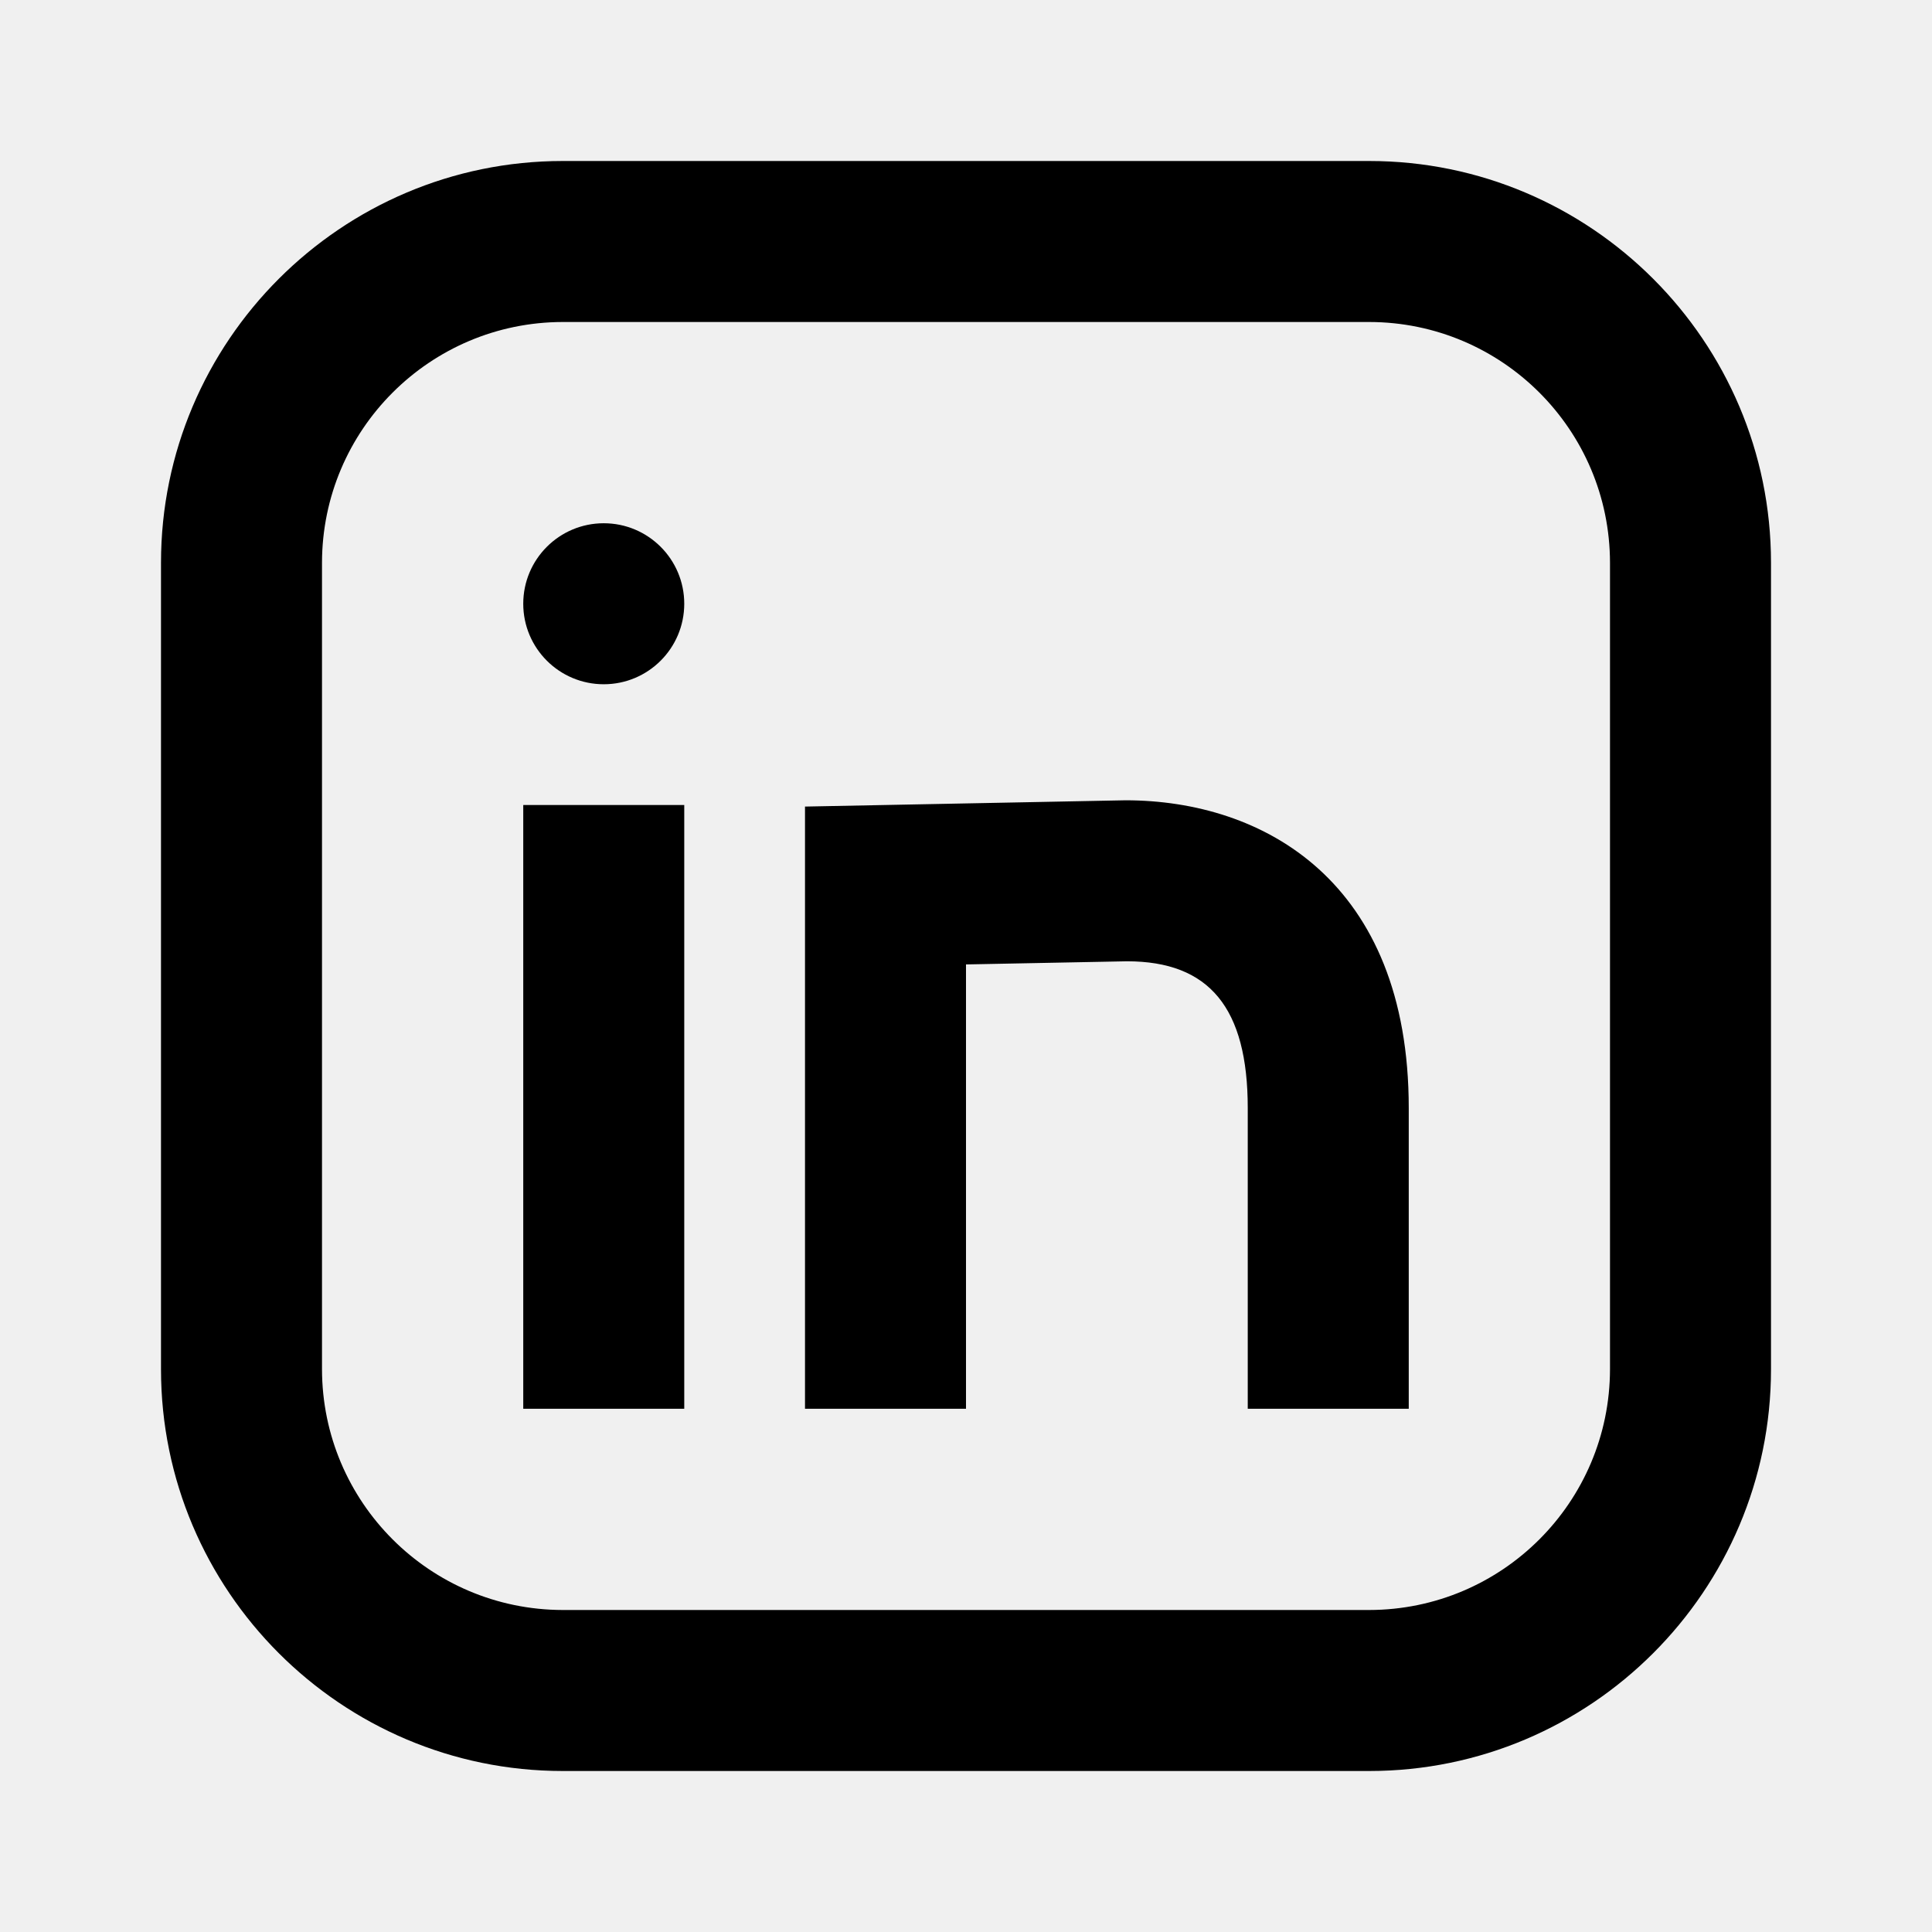
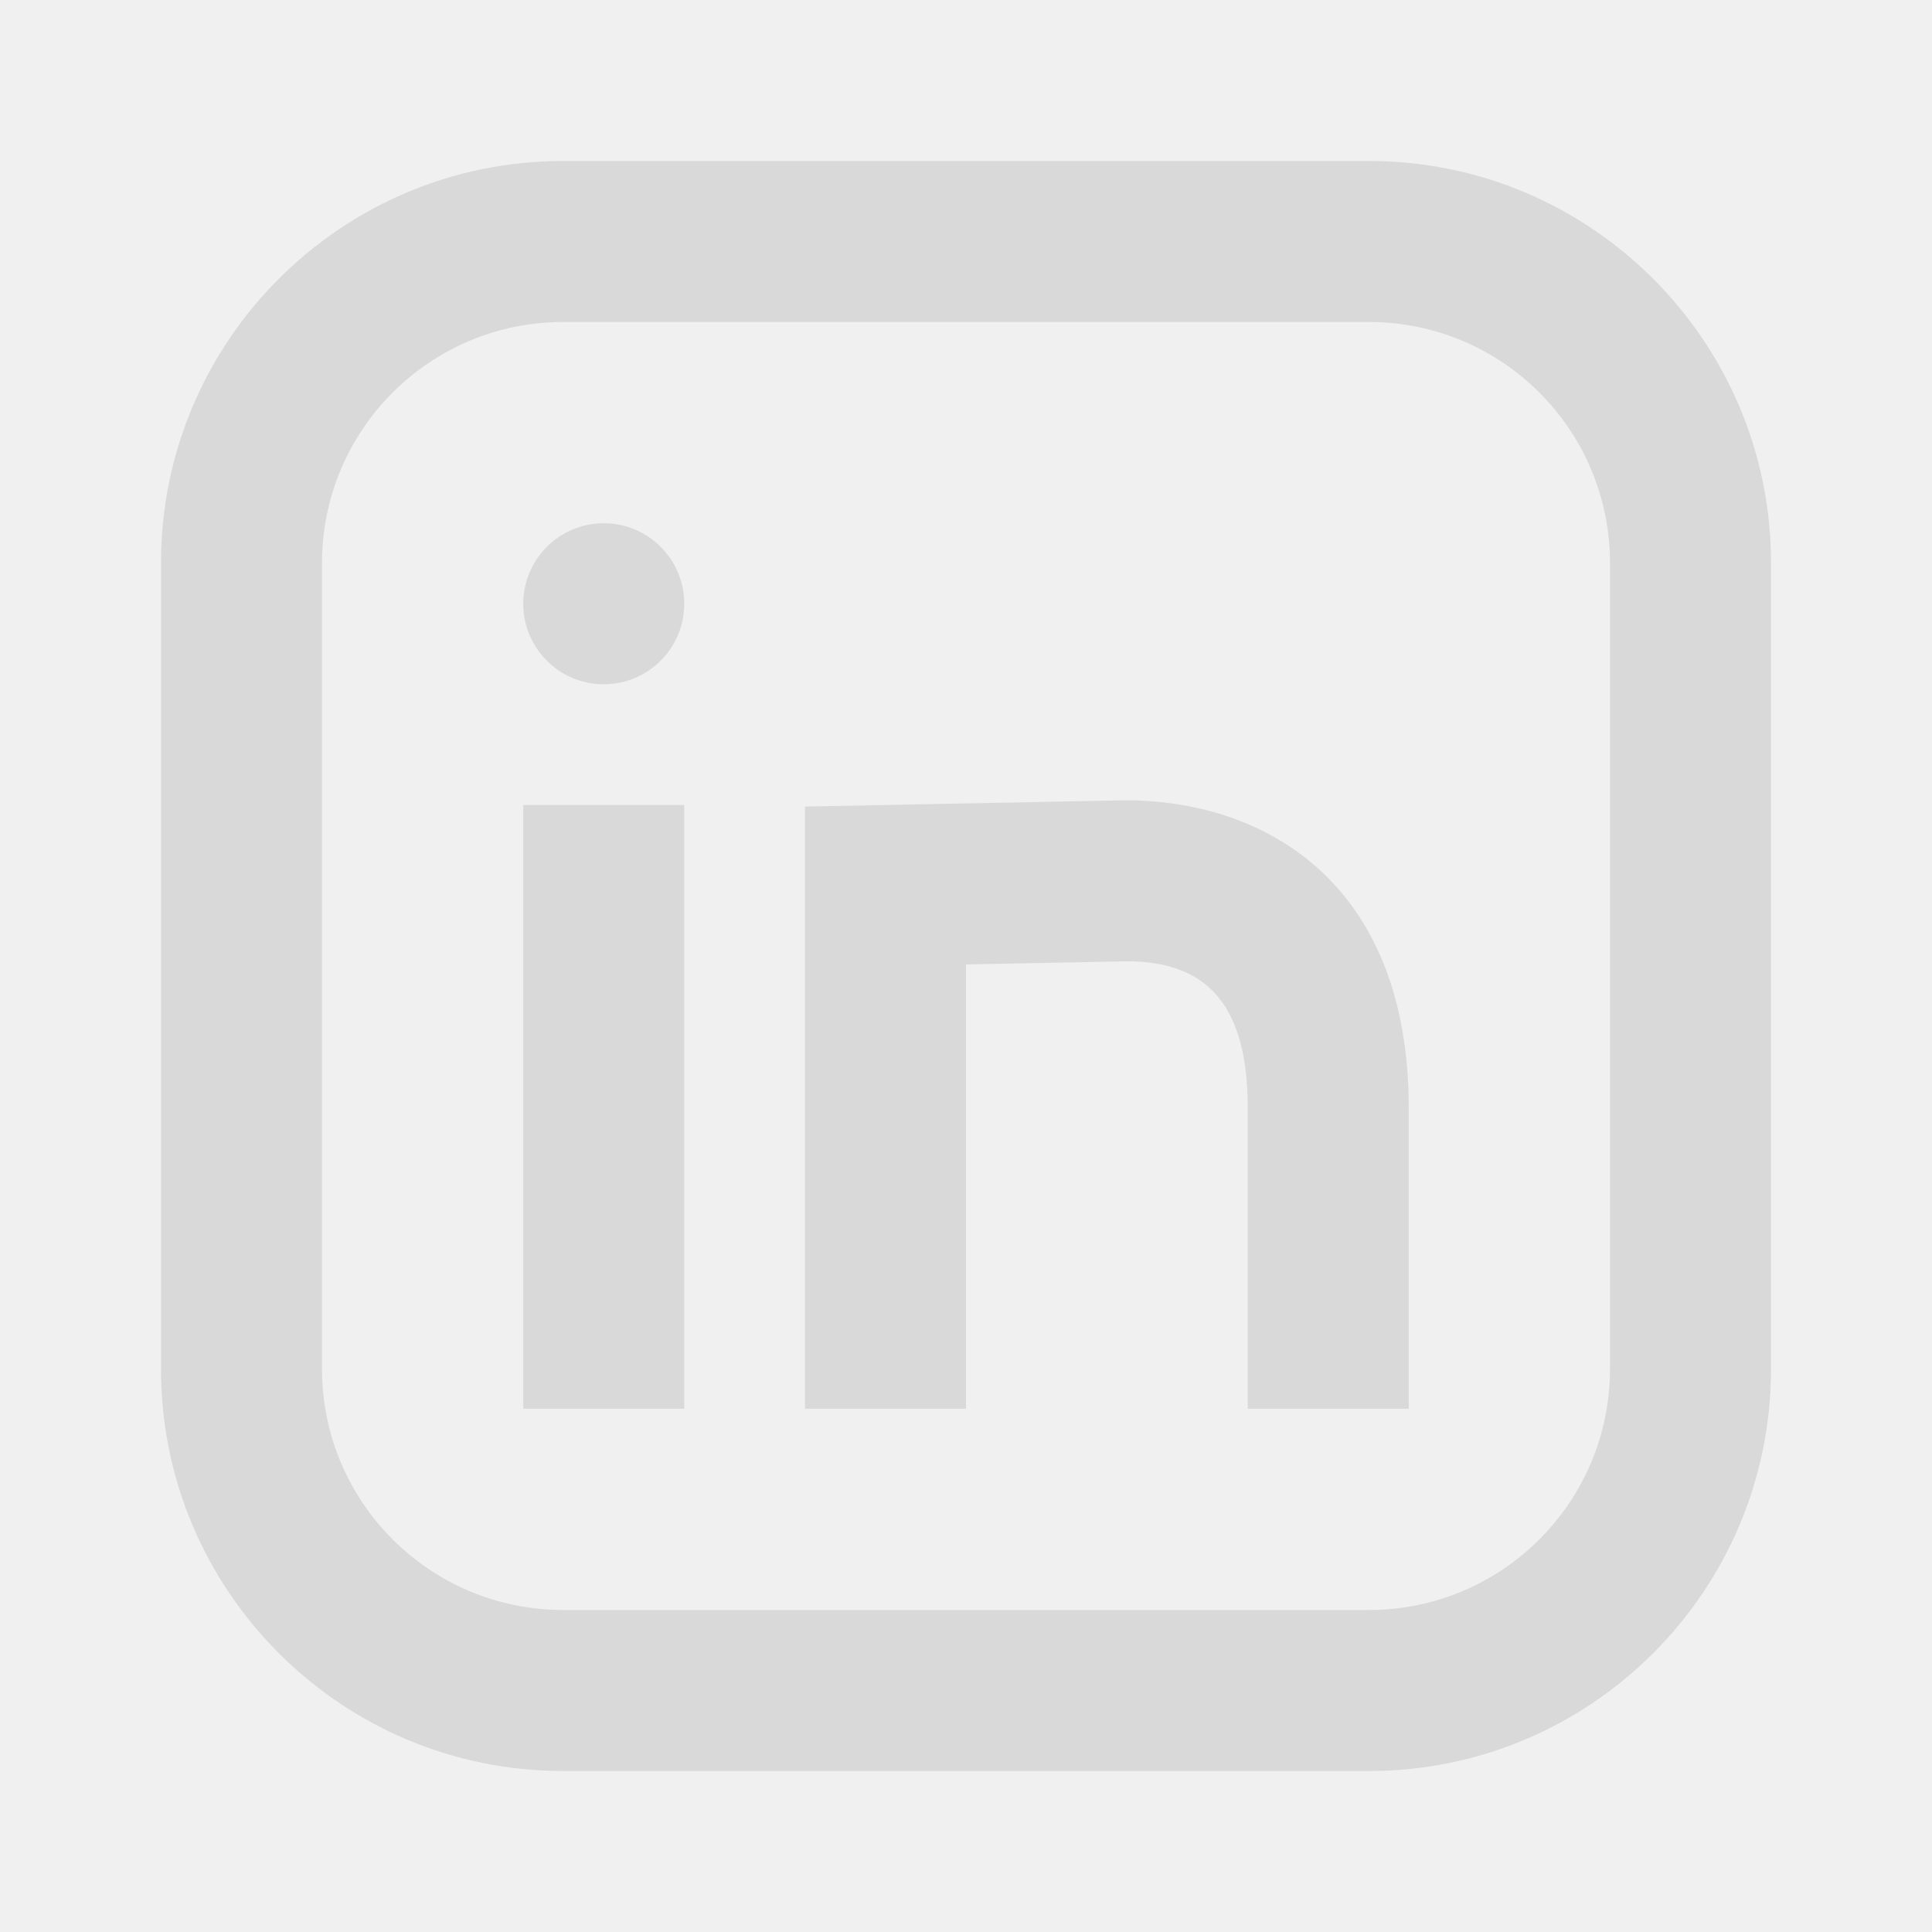
- <svg xmlns="http://www.w3.org/2000/svg" width="800px" height="800px" viewBox="0 0 48 48" version="1.1" id="Shopicons" x="0" y="0" xml:space="preserve">
-   <style>.st1{fill:#fff}.st2,.st3{fill:none;stroke:#666;stroke-width:4;stroke-miterlimit:10}.st3{stroke-width:6}</style>
+ <svg xmlns="http://www.w3.org/2000/svg" width="900px" height="900px" viewBox="0 0 48 48" version="1.1" id="Shopicons" x="0" y="0" xml:space="preserve" fill="#d9d9d9" stoke="1">
+   <style>.st1{fill:#d9d9d9}.st2,.st3{fill:none;stroke:#d9d9d9;stroke-width:4;stroke-miterlimit:10}.st3{stroke-width:6}</style>
  <g id="linkedin_00000107549391358224351290000015646826172178843065_">
    <path d="M0 .019h48v48H0v-48z" fill="none" />
    <path d="M34.019 44H13.981C8.478 44 4 39.522 4 34.019V13.981C4 8.478 8.478 4 13.981 4h20.037C39.522 4 44 8.478 44 13.981v20.037C44 39.522 39.522 44 34.019 44zM13.981 8A5.989 5.989 0 0 0 8 13.981v20.037A5.99 5.99 0 0 0 13.981 40h20.037A5.99 5.99 0 0 0 40 34.019V13.981A5.989 5.989 0 0 0 34.019 8H13.981z" />
    <circle cx="15" cy="15" r="2" />
    <path d="M13 20h4v15h-4zM35 35h-4v-7.471c0-2.487-.953-3.646-3-3.646l-4 .078V35h-4V20.039l7.961-.156h.001c3.423 0 7.038 2.009 7.038 7.646V35z" />
  </g>
</svg>
